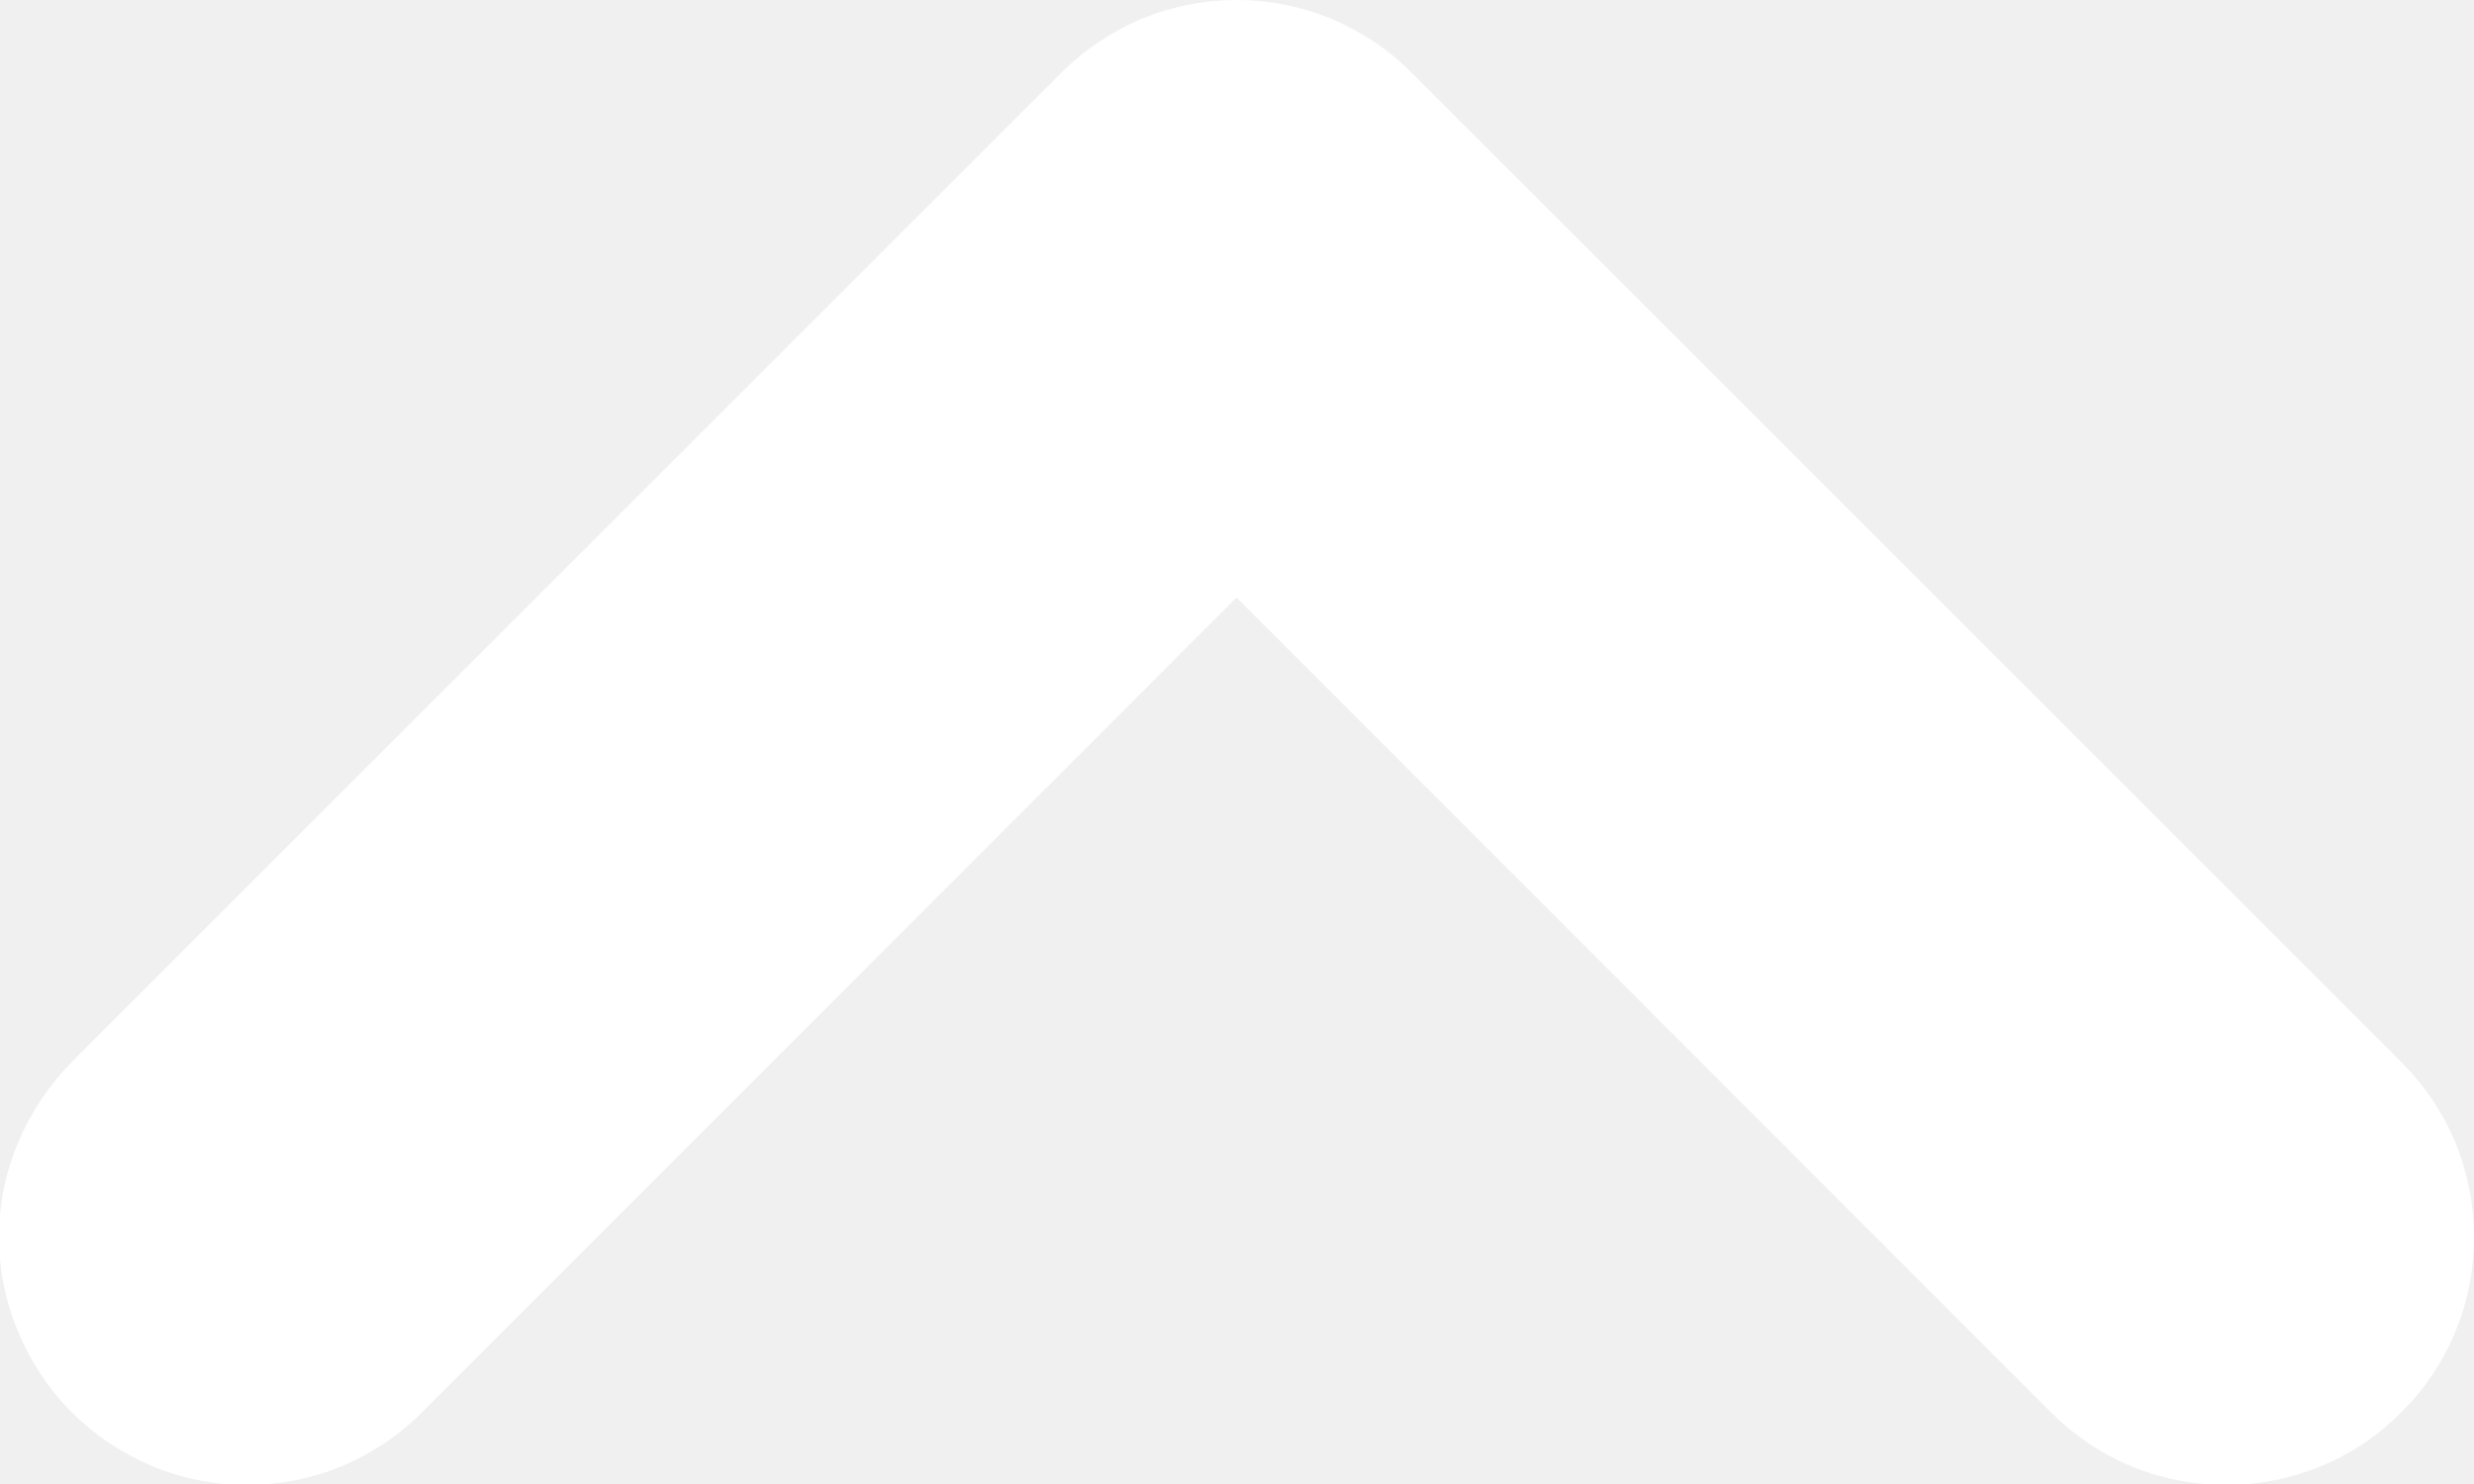
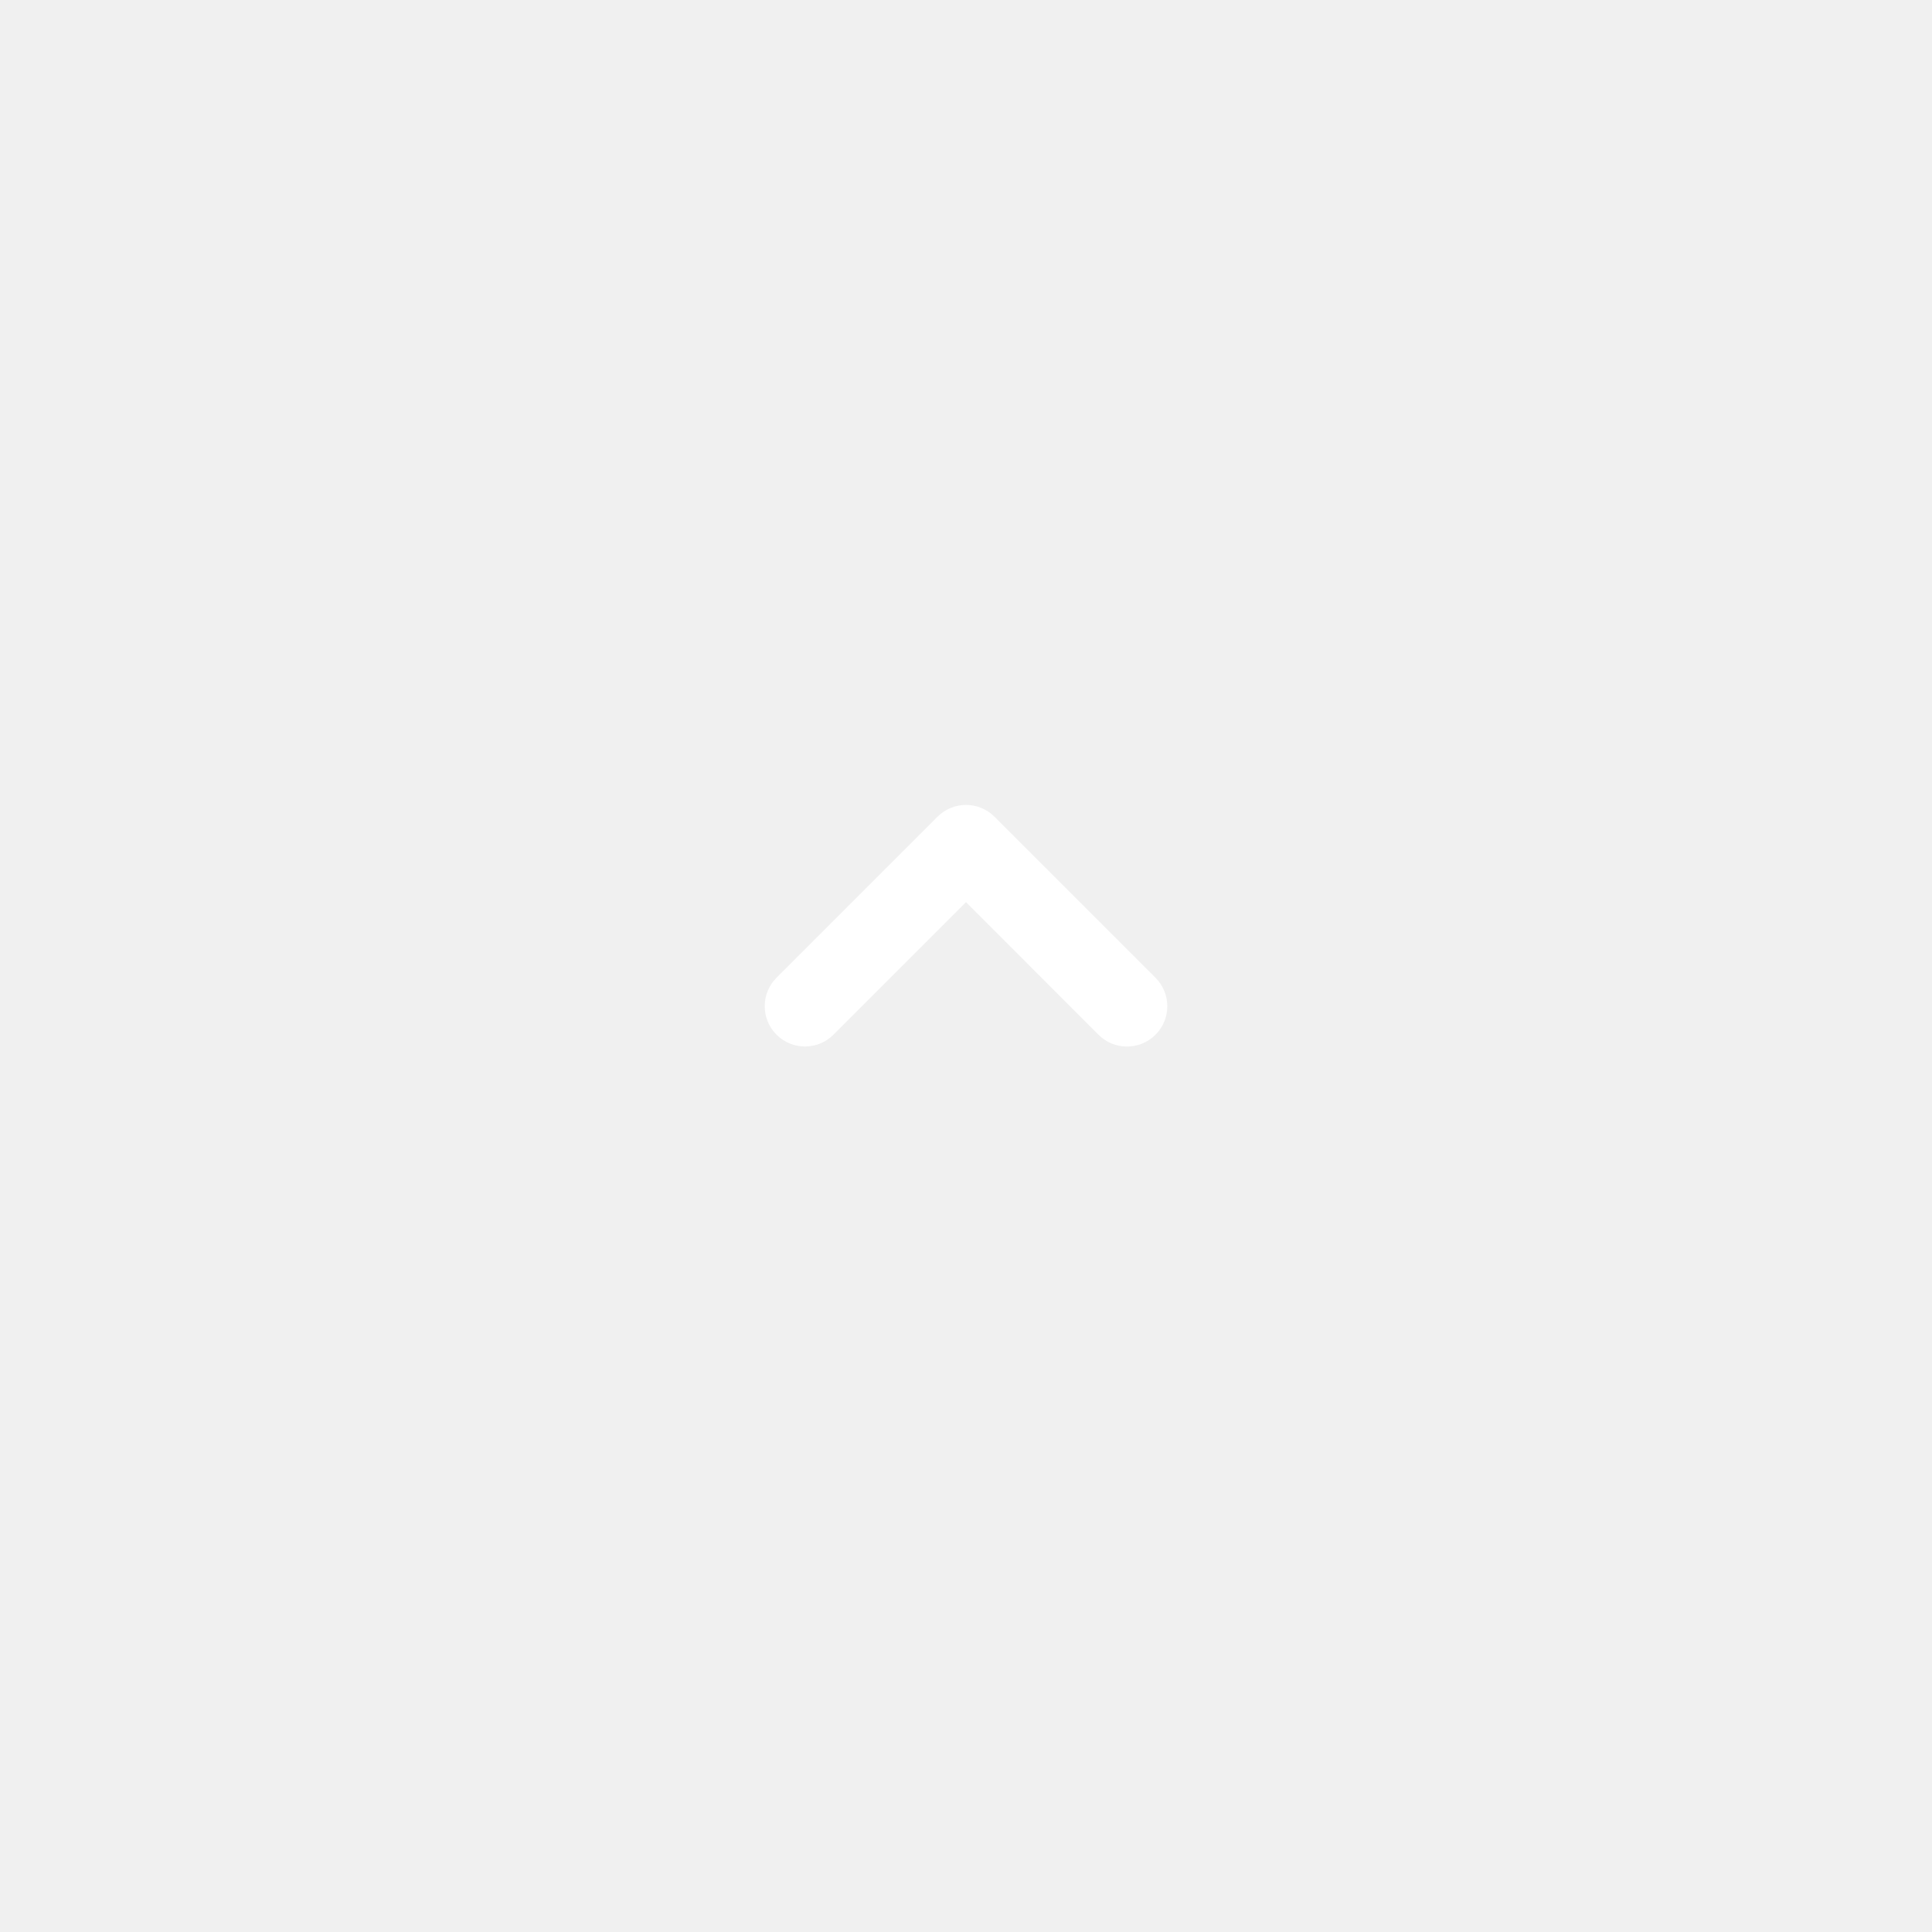
- <svg xmlns="http://www.w3.org/2000/svg" width="5" height="3" viewBox="0 0 5 3" fill="none">
-   <path fill-rule="evenodd" clip-rule="evenodd" d="M4.853 2.855C4.807 2.902 4.751 2.939 4.691 2.964C4.63 2.989 4.565 3.002 4.499 3.002C4.433 3.002 4.368 2.989 4.307 2.964C4.247 2.939 4.192 2.902 4.145 2.855L2.499 1.208L0.853 2.855C0.807 2.902 0.751 2.938 0.691 2.964C0.63 2.989 0.565 3.002 0.499 3.002C0.433 3.002 0.368 2.989 0.308 2.964C0.247 2.938 0.192 2.902 0.145 2.855C0.099 2.809 0.062 2.753 0.037 2.693C0.011 2.632 -0.002 2.567 -0.002 2.501C-0.002 2.435 0.011 2.37 0.037 2.309C0.062 2.249 0.099 2.194 0.145 2.147L2.145 0.147C2.192 0.1 2.247 0.064 2.307 0.038C2.368 0.013 2.433 0 2.499 0C2.565 0 2.63 0.013 2.691 0.038C2.751 0.064 2.807 0.1 2.853 0.147L4.853 2.147C4.9 2.194 4.937 2.249 4.962 2.309C4.987 2.37 5 2.435 5 2.501C5 2.567 4.987 2.632 4.962 2.693C4.937 2.753 4.9 2.809 4.853 2.855Z" data-svg-property="fill" fill="white" />
+ <svg width="24" height="24" fill="none" viewBox="0 0 24 24" data-fpl-icon-size="24">
+   <path data-svg-property="fill" fill="white" fill-rule="evenodd" d="M11.646 10.146a.5.5 0 0 1 .708 0l2 2a.5.5 0 0 1-.708.708L12 11.207l-1.646 1.646a.5.5 0 1 1-.708-.707z" clip-rule="evenodd" />
</svg>
